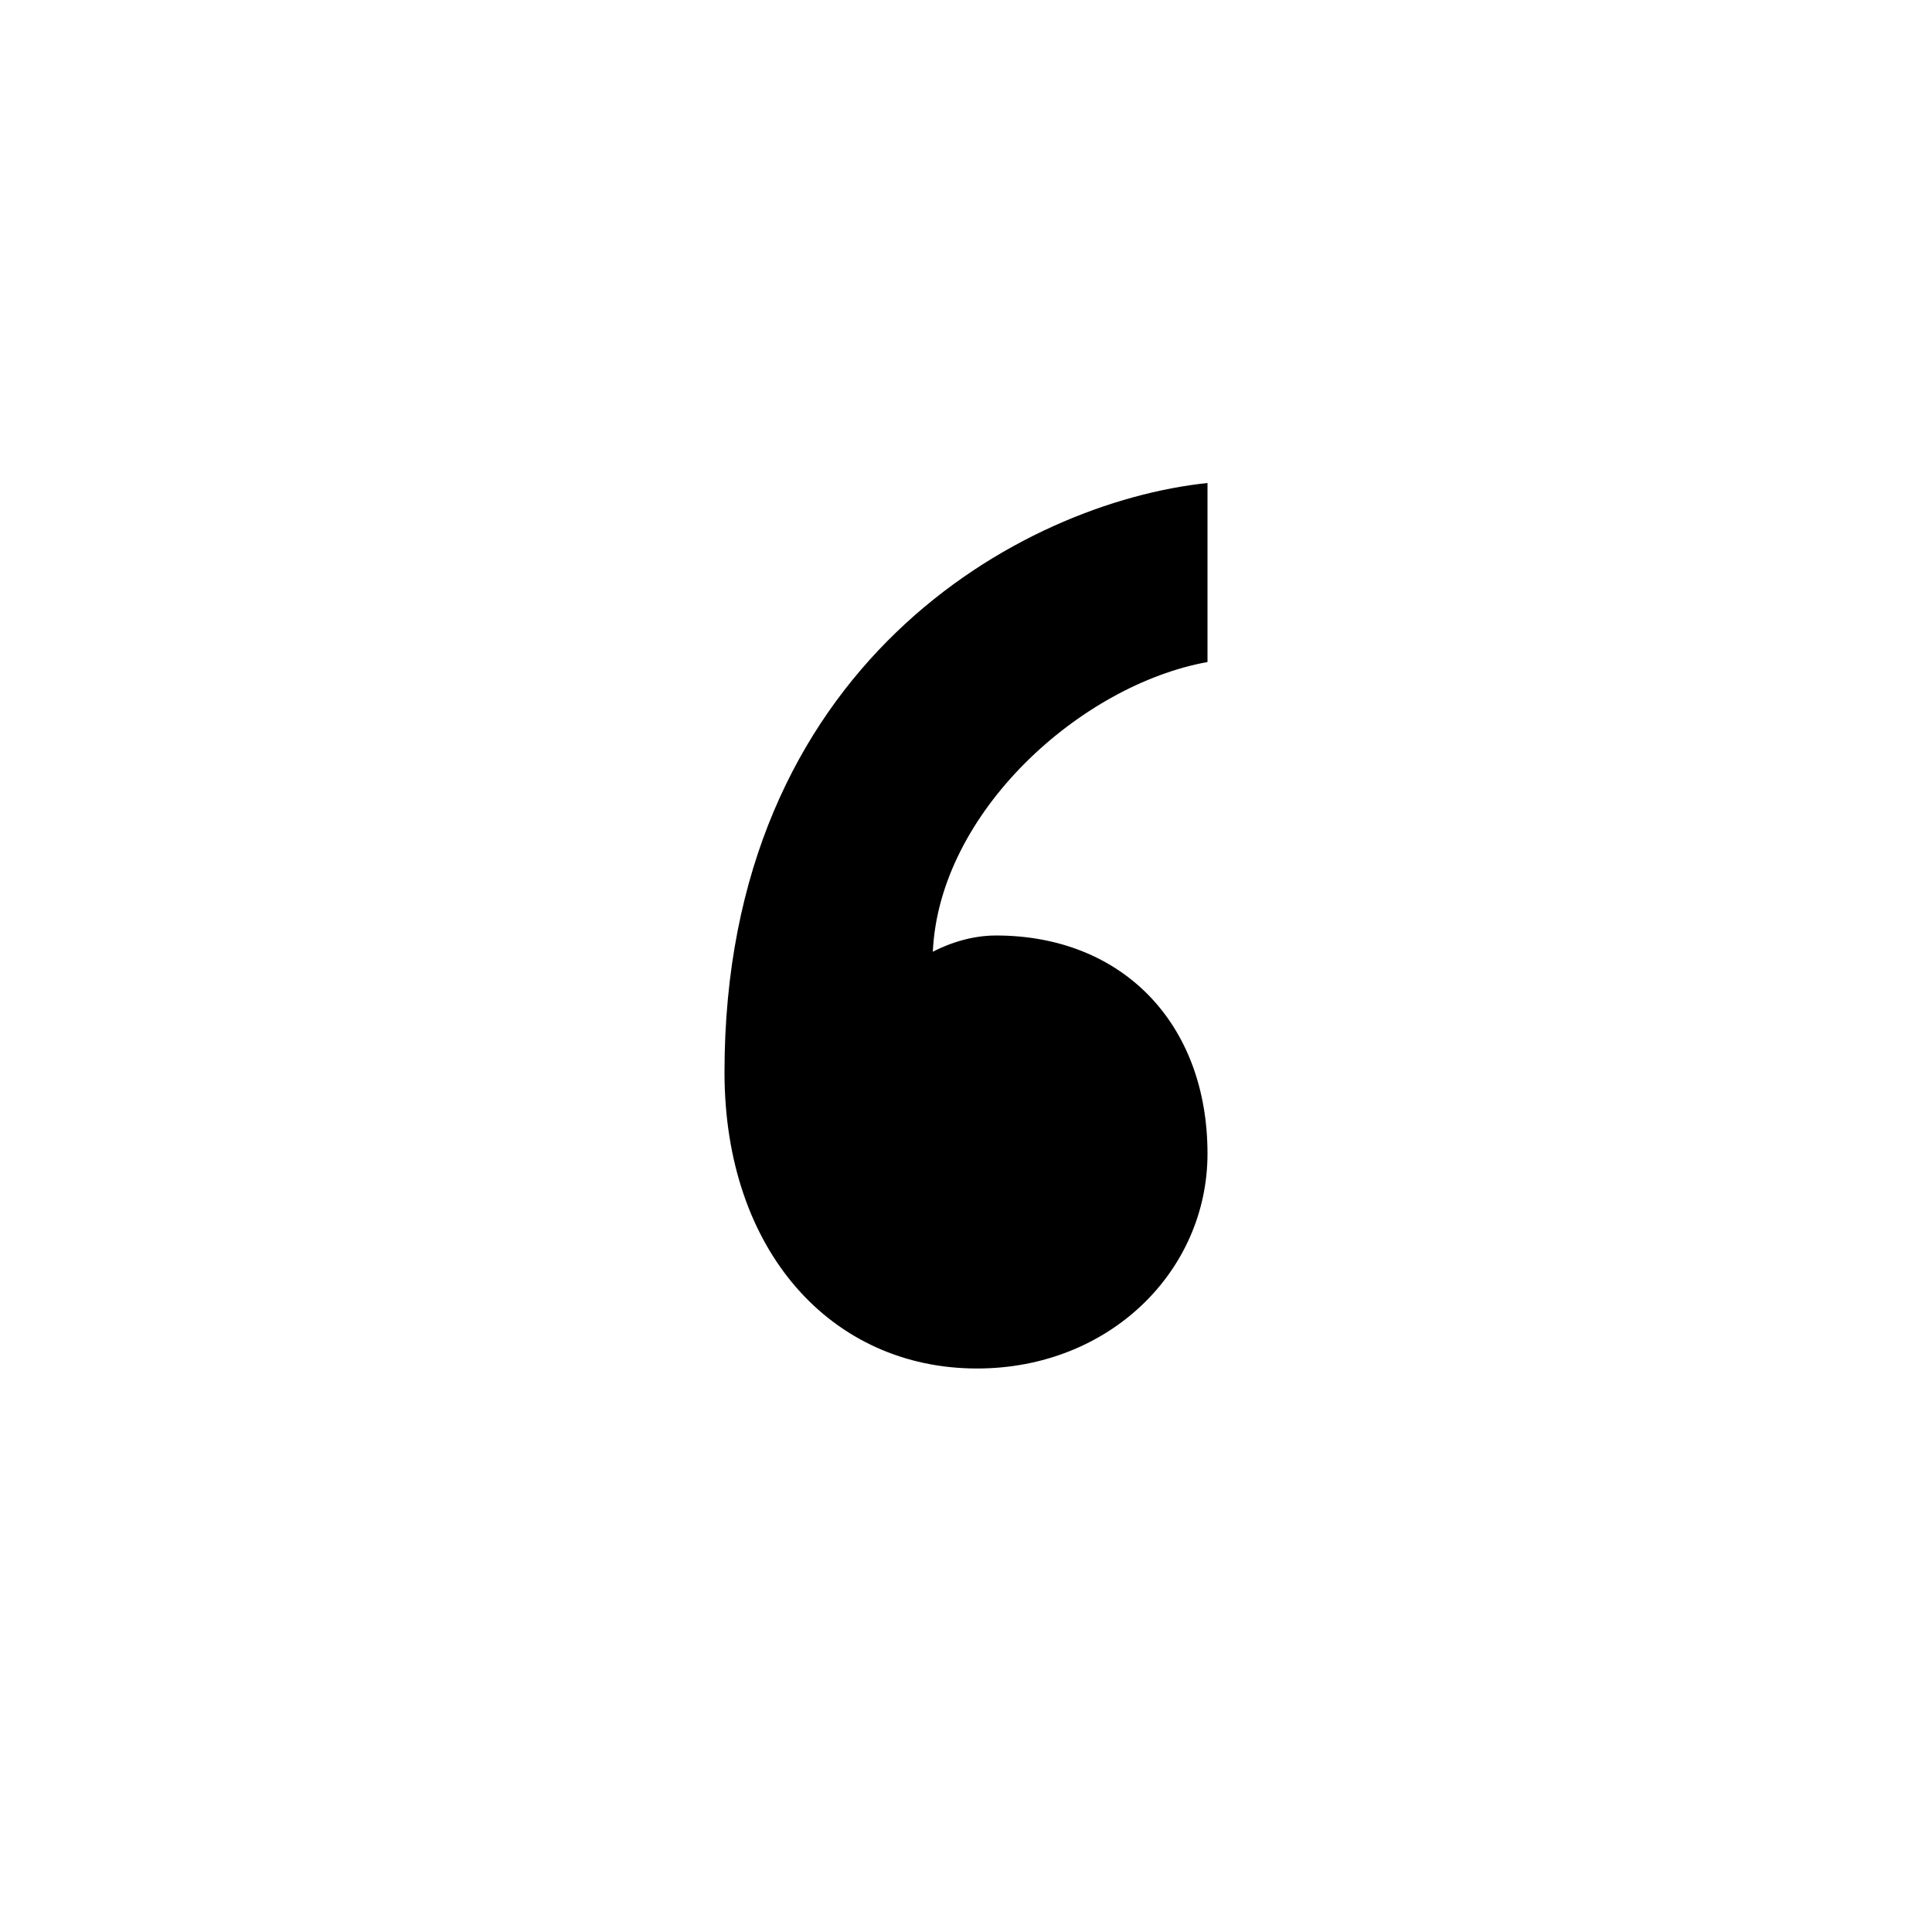
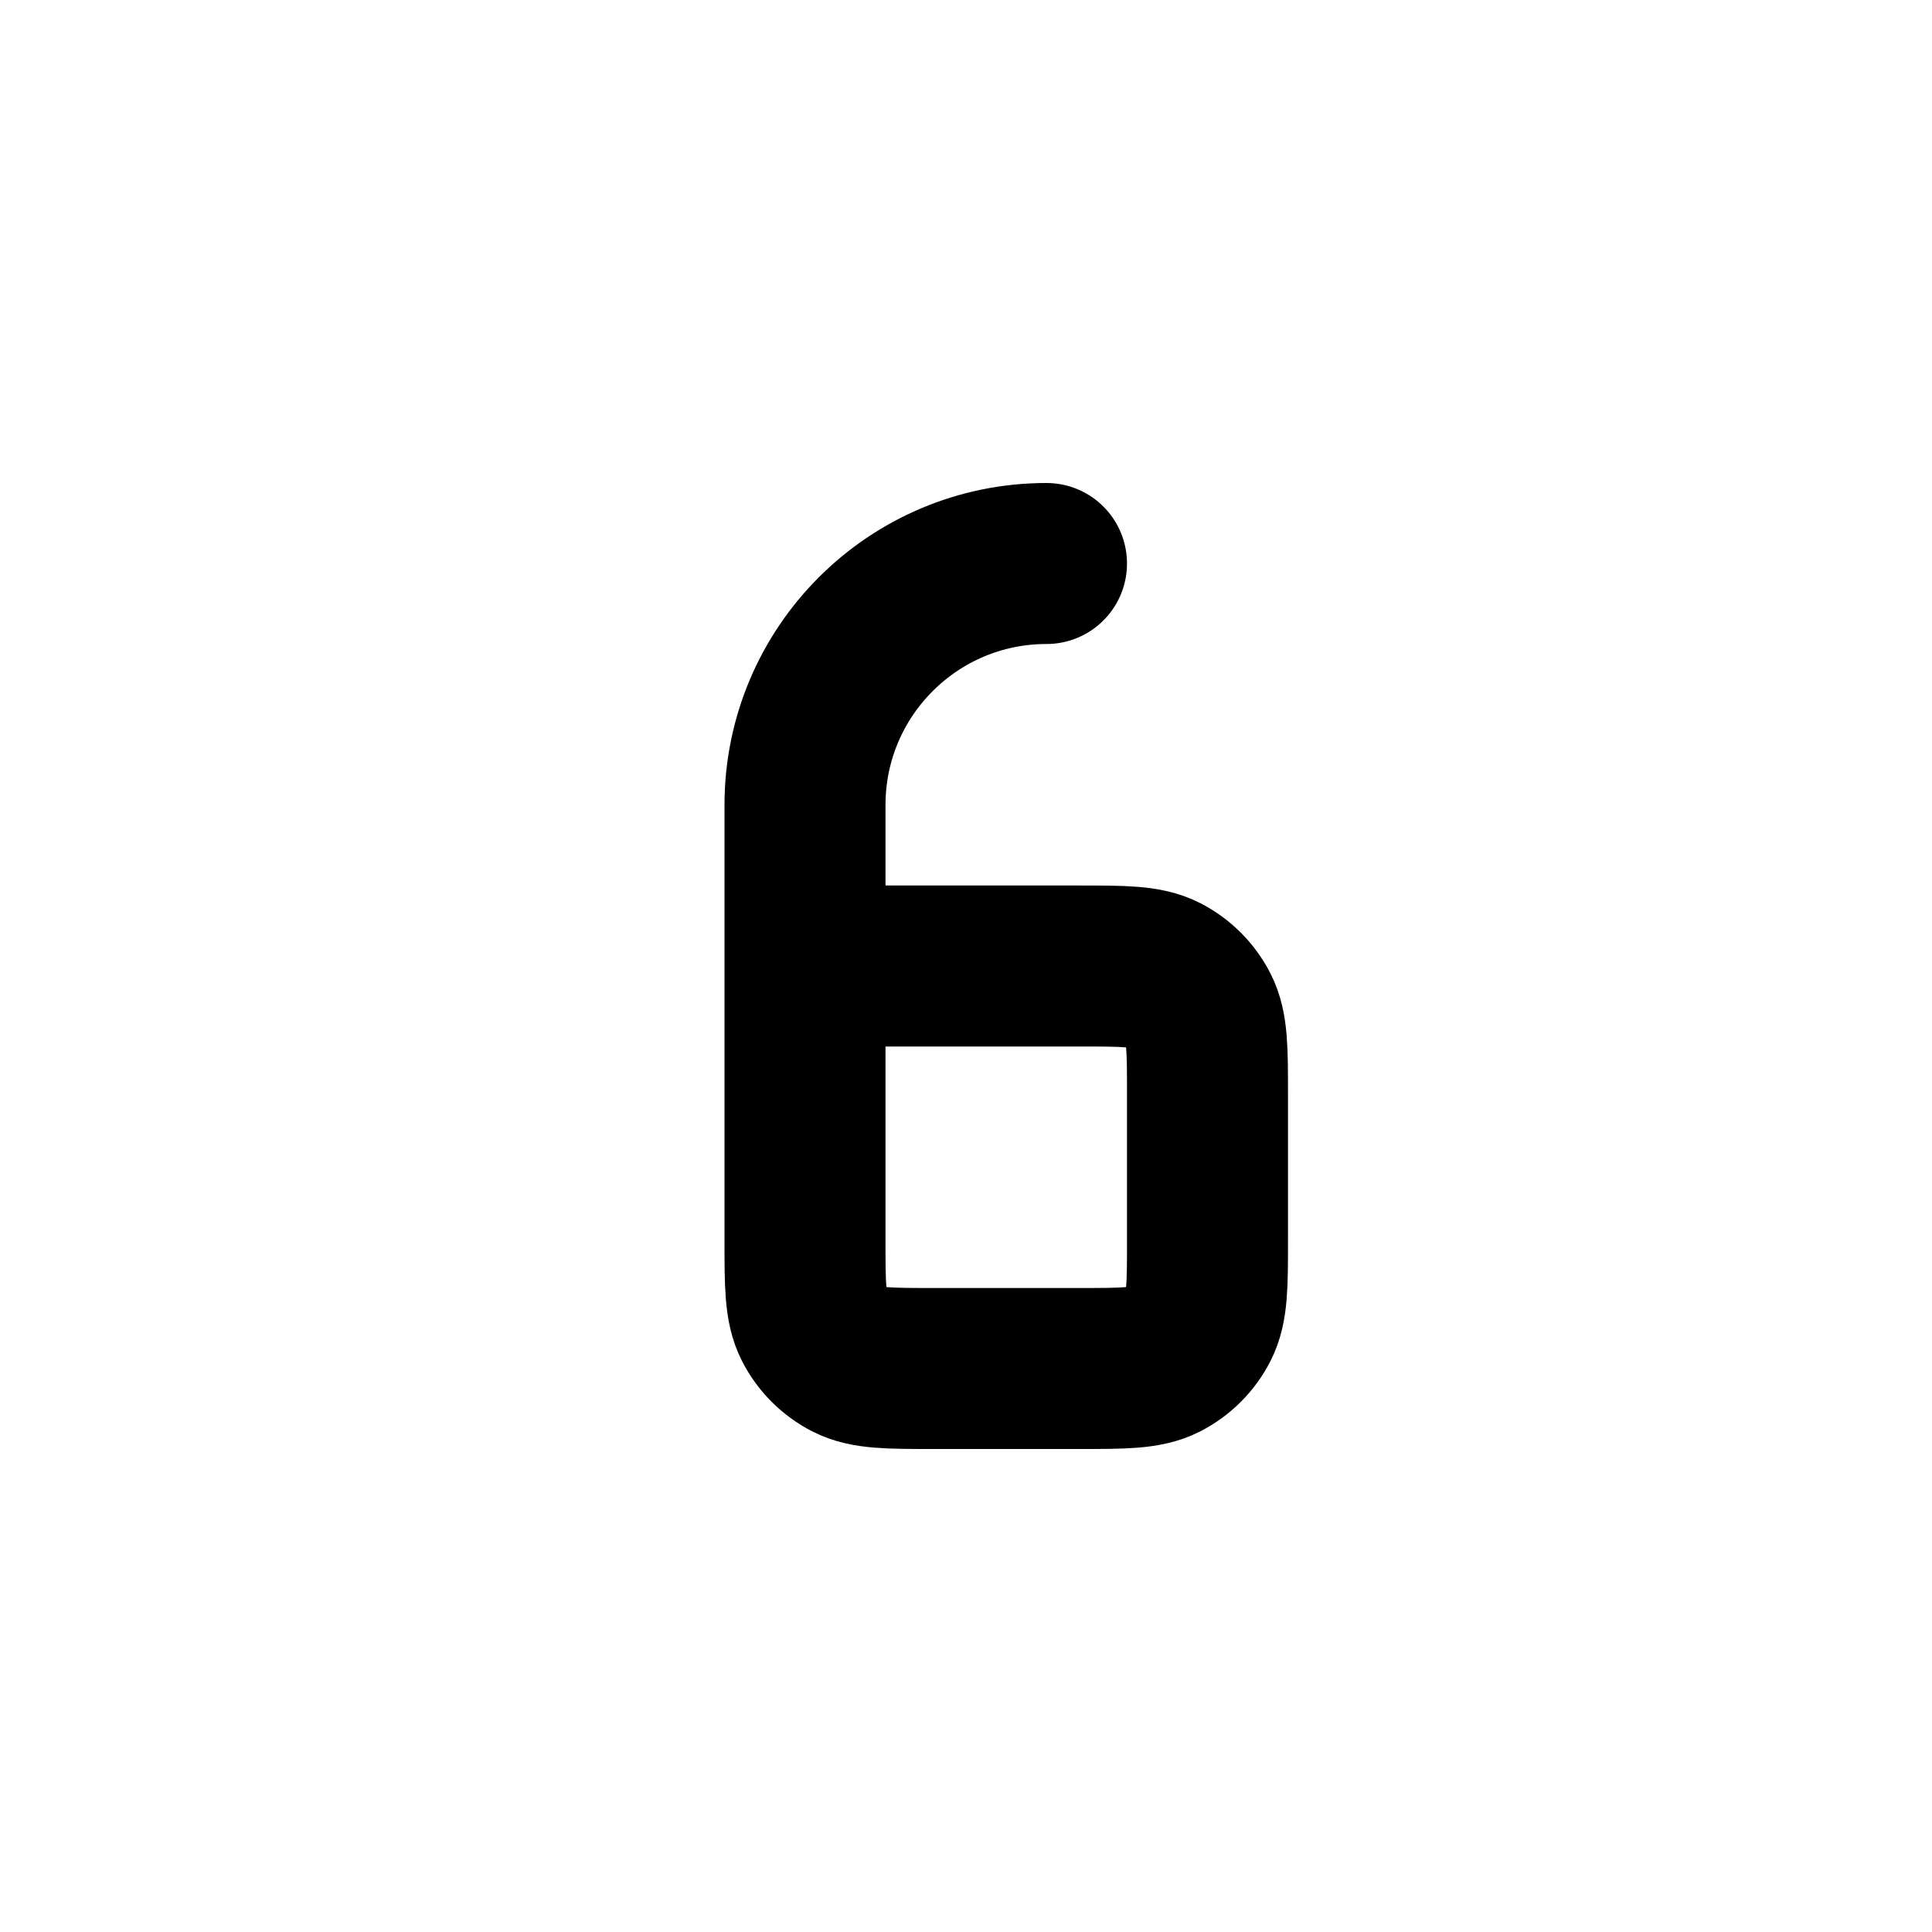
<svg xmlns="http://www.w3.org/2000/svg" viewBox="0 0 24 24" fill="none">
-   <path d="M12.373 11.621C13.941 11.621 15 12.713 15 14.331C15 15.787 13.784 17 12.137 17C10.333 17 9 15.544 9 13.32C9 8.265 12.686 6.243 15 6V8.224C13.431 8.507 11.667 10.085 11.588 11.823C11.667 11.783 11.98 11.621 12.373 11.621Z" fill="currentColor" />
+   <g id="Edit / Single_Quotes_L">
+     <path id="Vector" d="M10 12V15.4C10 15.96 10 16.24 10.109 16.454C10.205 16.642 10.358 16.795 10.546 16.891C10.76 17 11.04 17 11.598 17H13.402C13.96 17 14.24 17 14.454 16.891C14.642 16.795 14.795 16.642 14.891 16.454C15 16.24 15 15.96 15 15.402V13.598C15 13.04 15 12.76 14.891 12.546C14.795 12.358 14.642 12.205 14.454 12.109C14.24 12 13.96 12 13.4 12H10ZM10 12V10C10 8.343 11.343 7 13 7" stroke="currentColor" stroke-width="2" stroke-linecap="round" stroke-linejoin="round" />
+   </g>
</svg>
